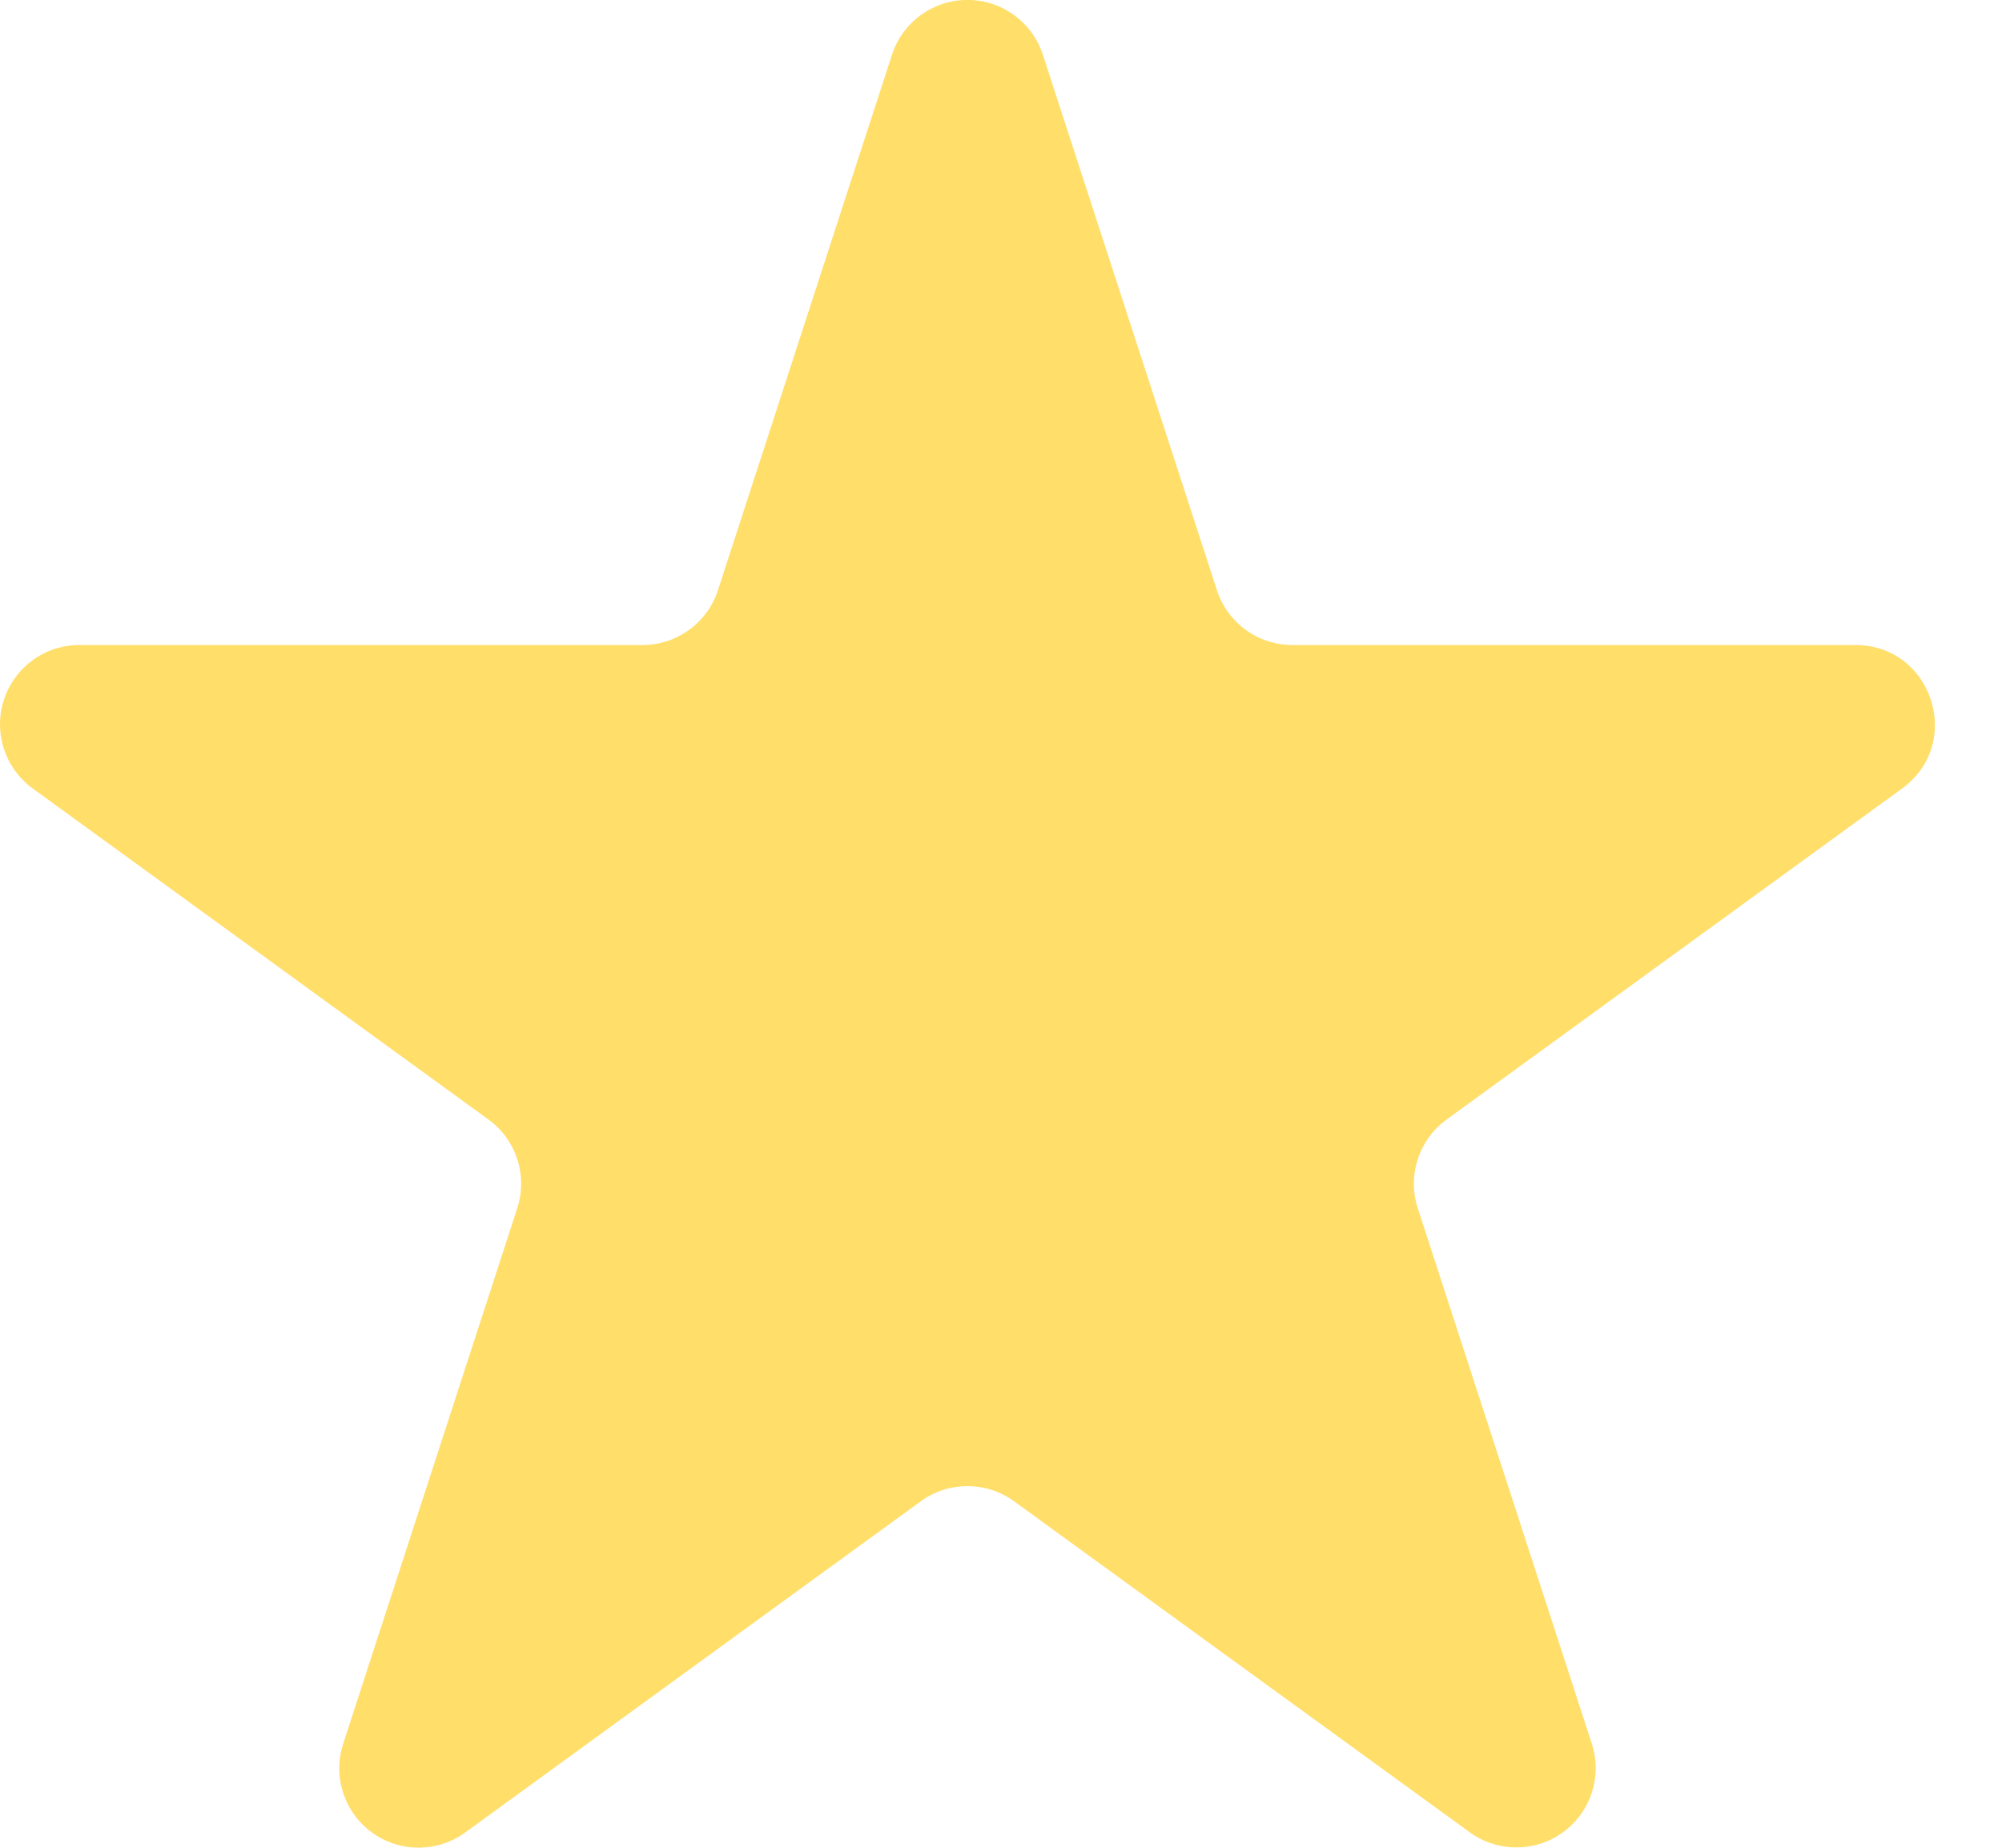
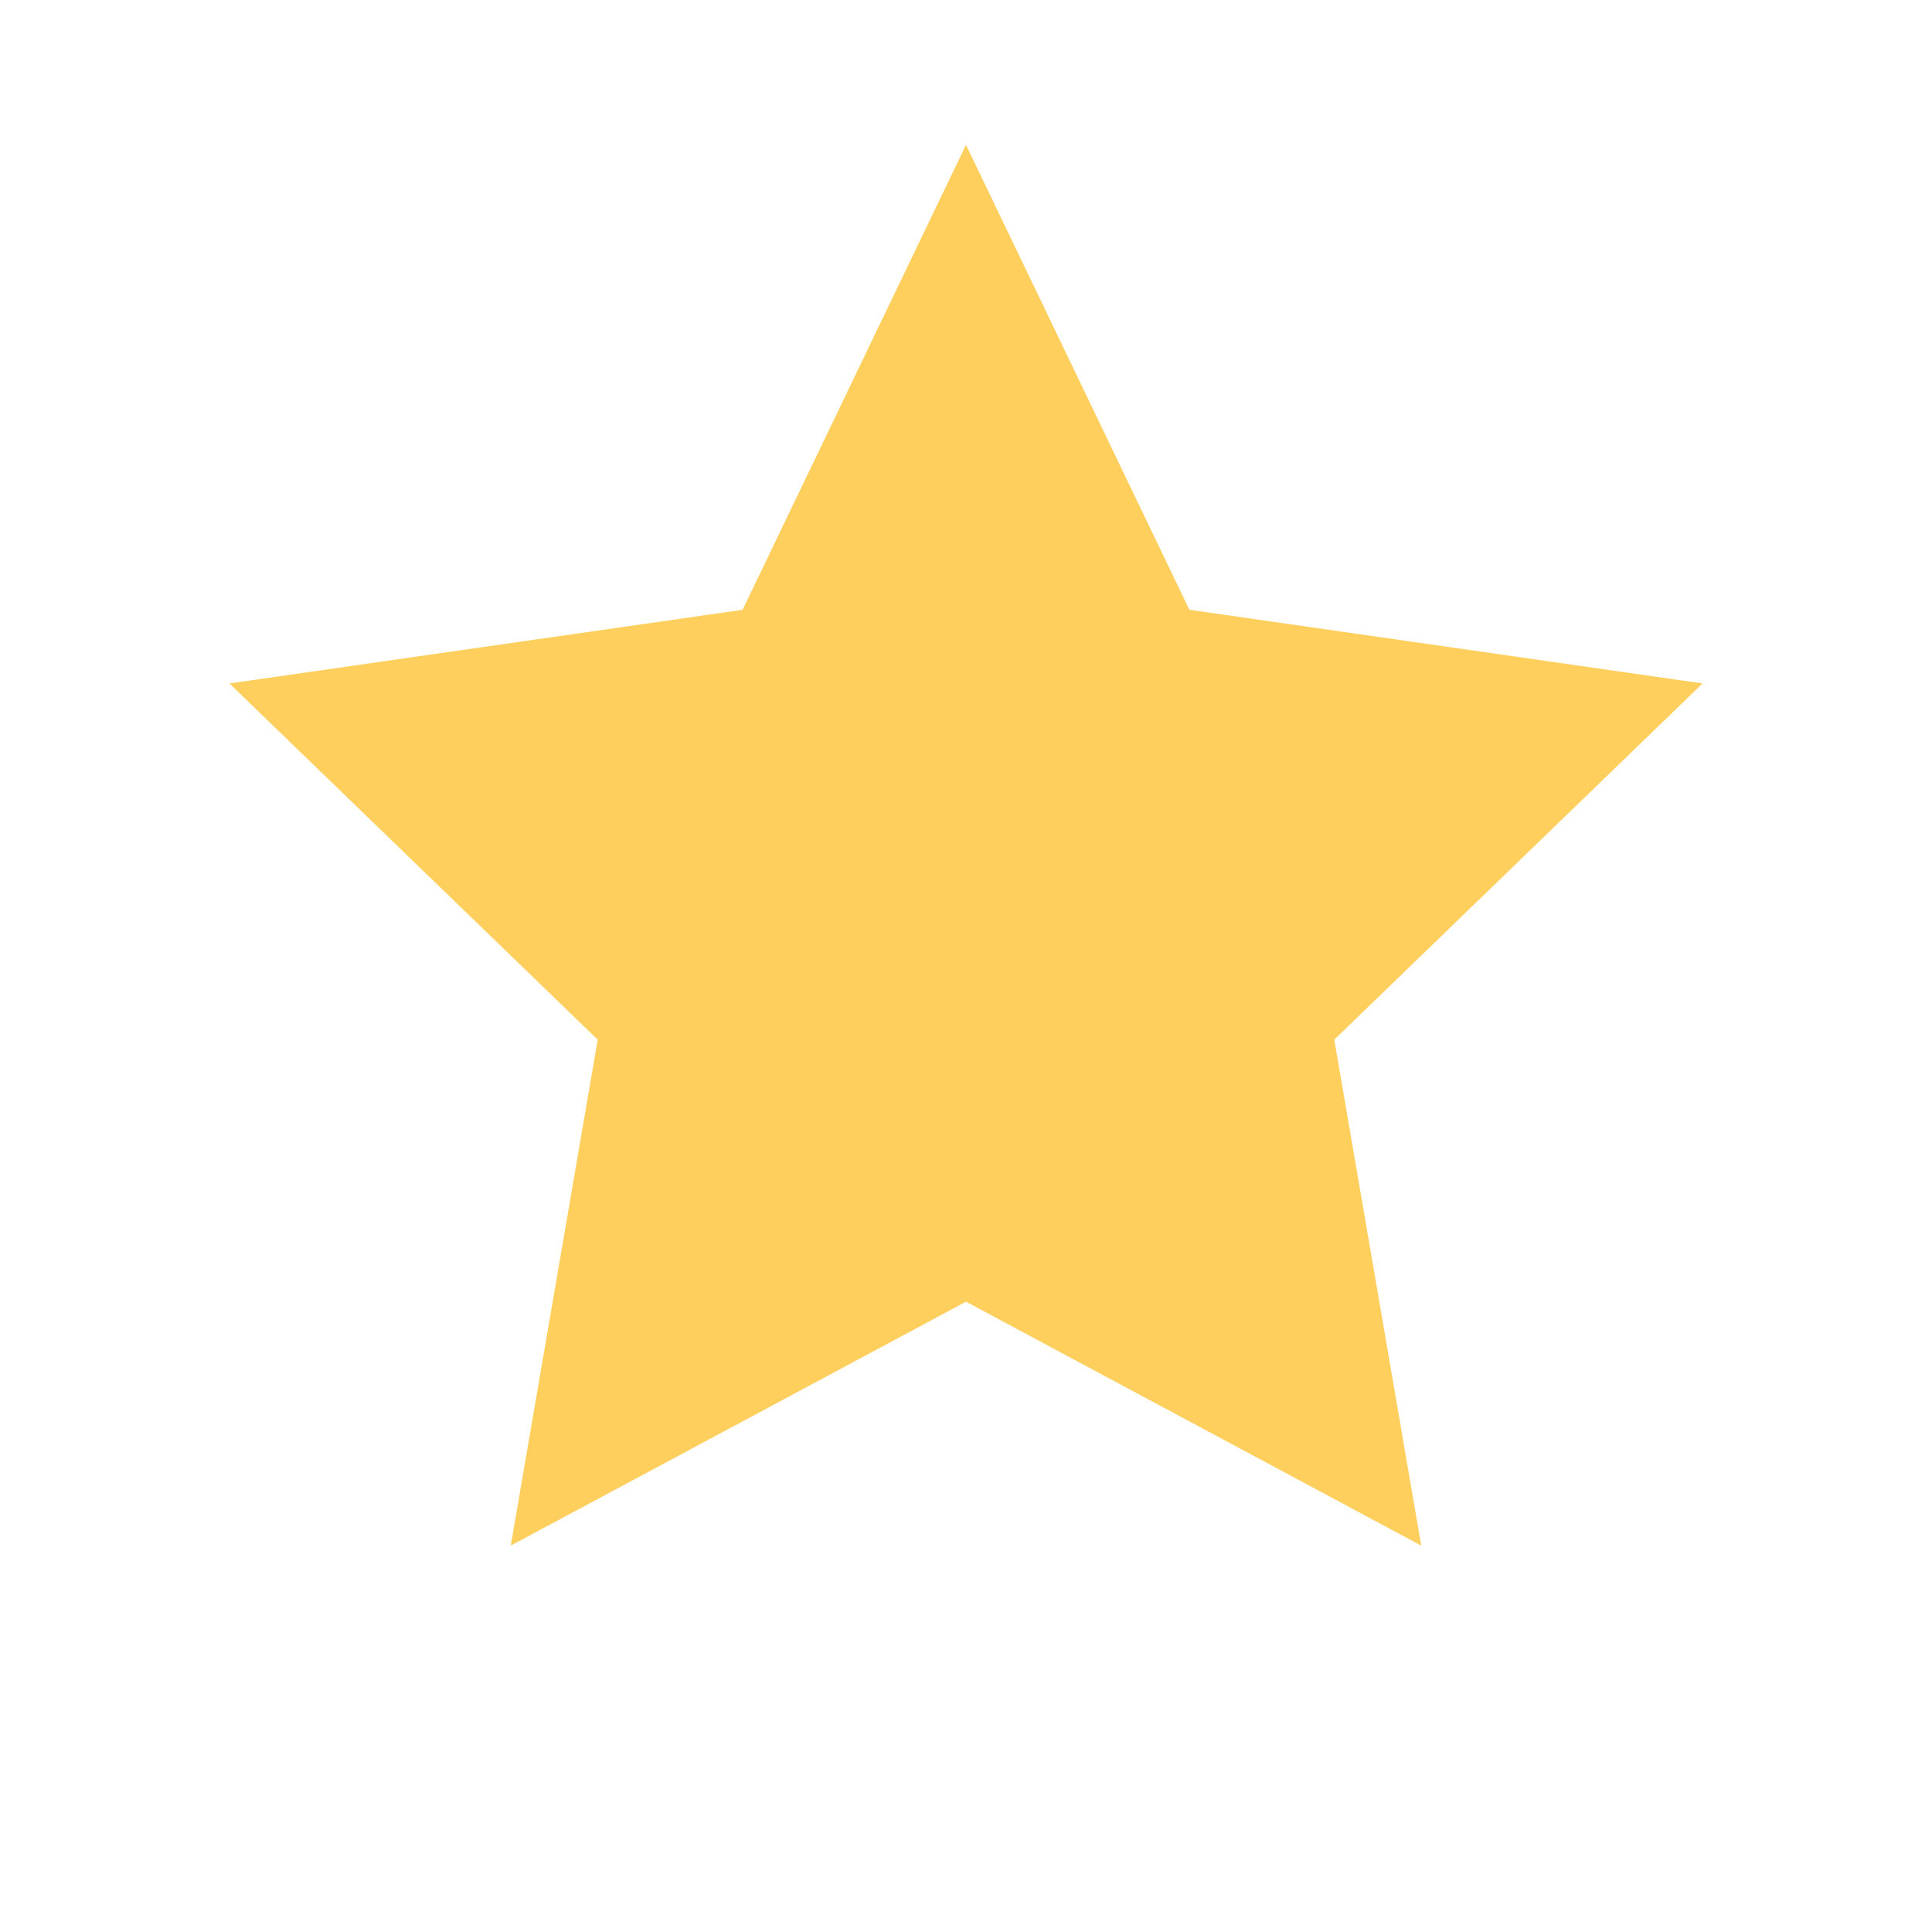
- <svg xmlns="http://www.w3.org/2000/svg" width="13" height="12" fill="none" viewBox="0 0 13 12">
-   <path fill="#FFDE6A" d="M5.792.356a.515.515 0 0 1 .98 0l1.13 3.477a.515.515 0 0 0 .49.356h3.656c.499 0 .707.639.303.932l-2.958 2.15a.515.515 0 0 0-.187.575l1.13 3.477a.515.515 0 0 1-.793.576L6.585 9.75a.515.515 0 0 0-.606 0L3.022 11.9a.515.515 0 0 1-.793-.577l1.13-3.477a.515.515 0 0 0-.188-.576L.213 5.121a.515.515 0 0 1 .303-.932h3.656a.515.515 0 0 0 .49-.356L5.792.356z" />
+ <svg xmlns="http://www.w3.org/2000/svg" width="16" height="16" viewBox="0 0 16 16" fill="none">
+   <path d="M8 1.2L9.85 5.05L14.1 5.66L11.05 8.61L11.77 12.8L8 10.78L4.23 12.8L4.95 8.61L1.9 5.66L6.15 5.05L8 1.2Z" fill="#FFCF5D" />
</svg>
